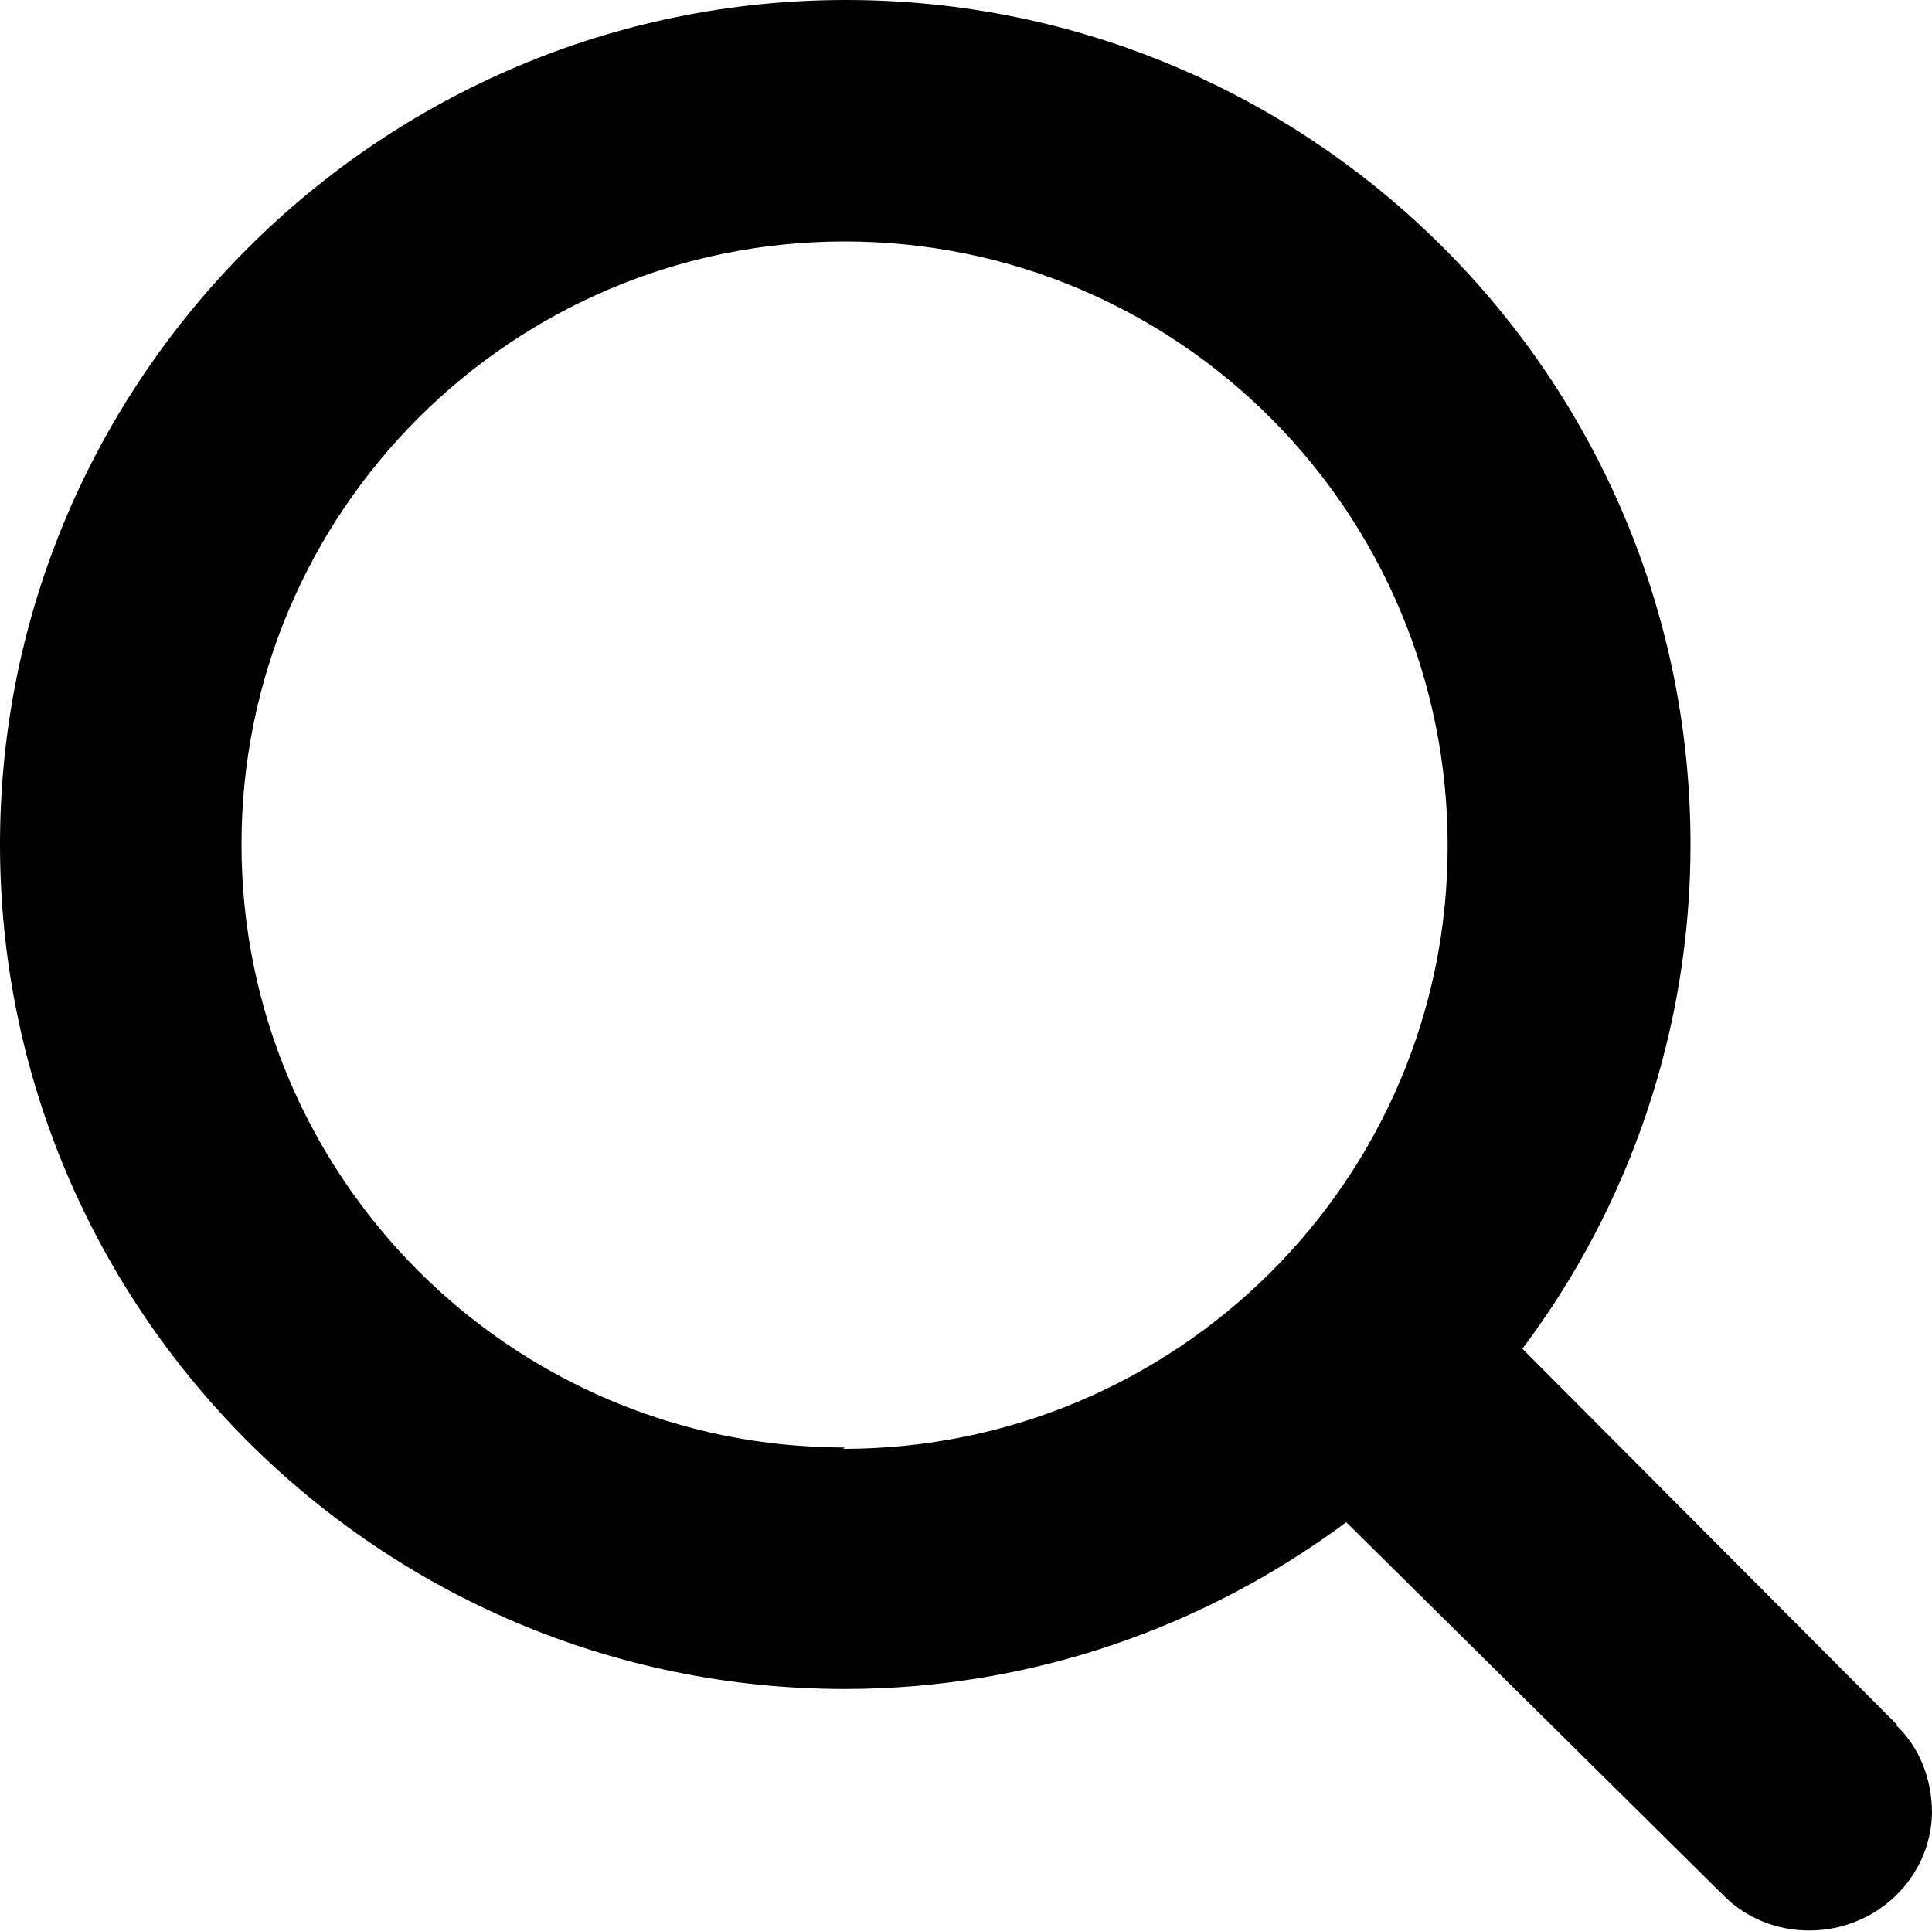
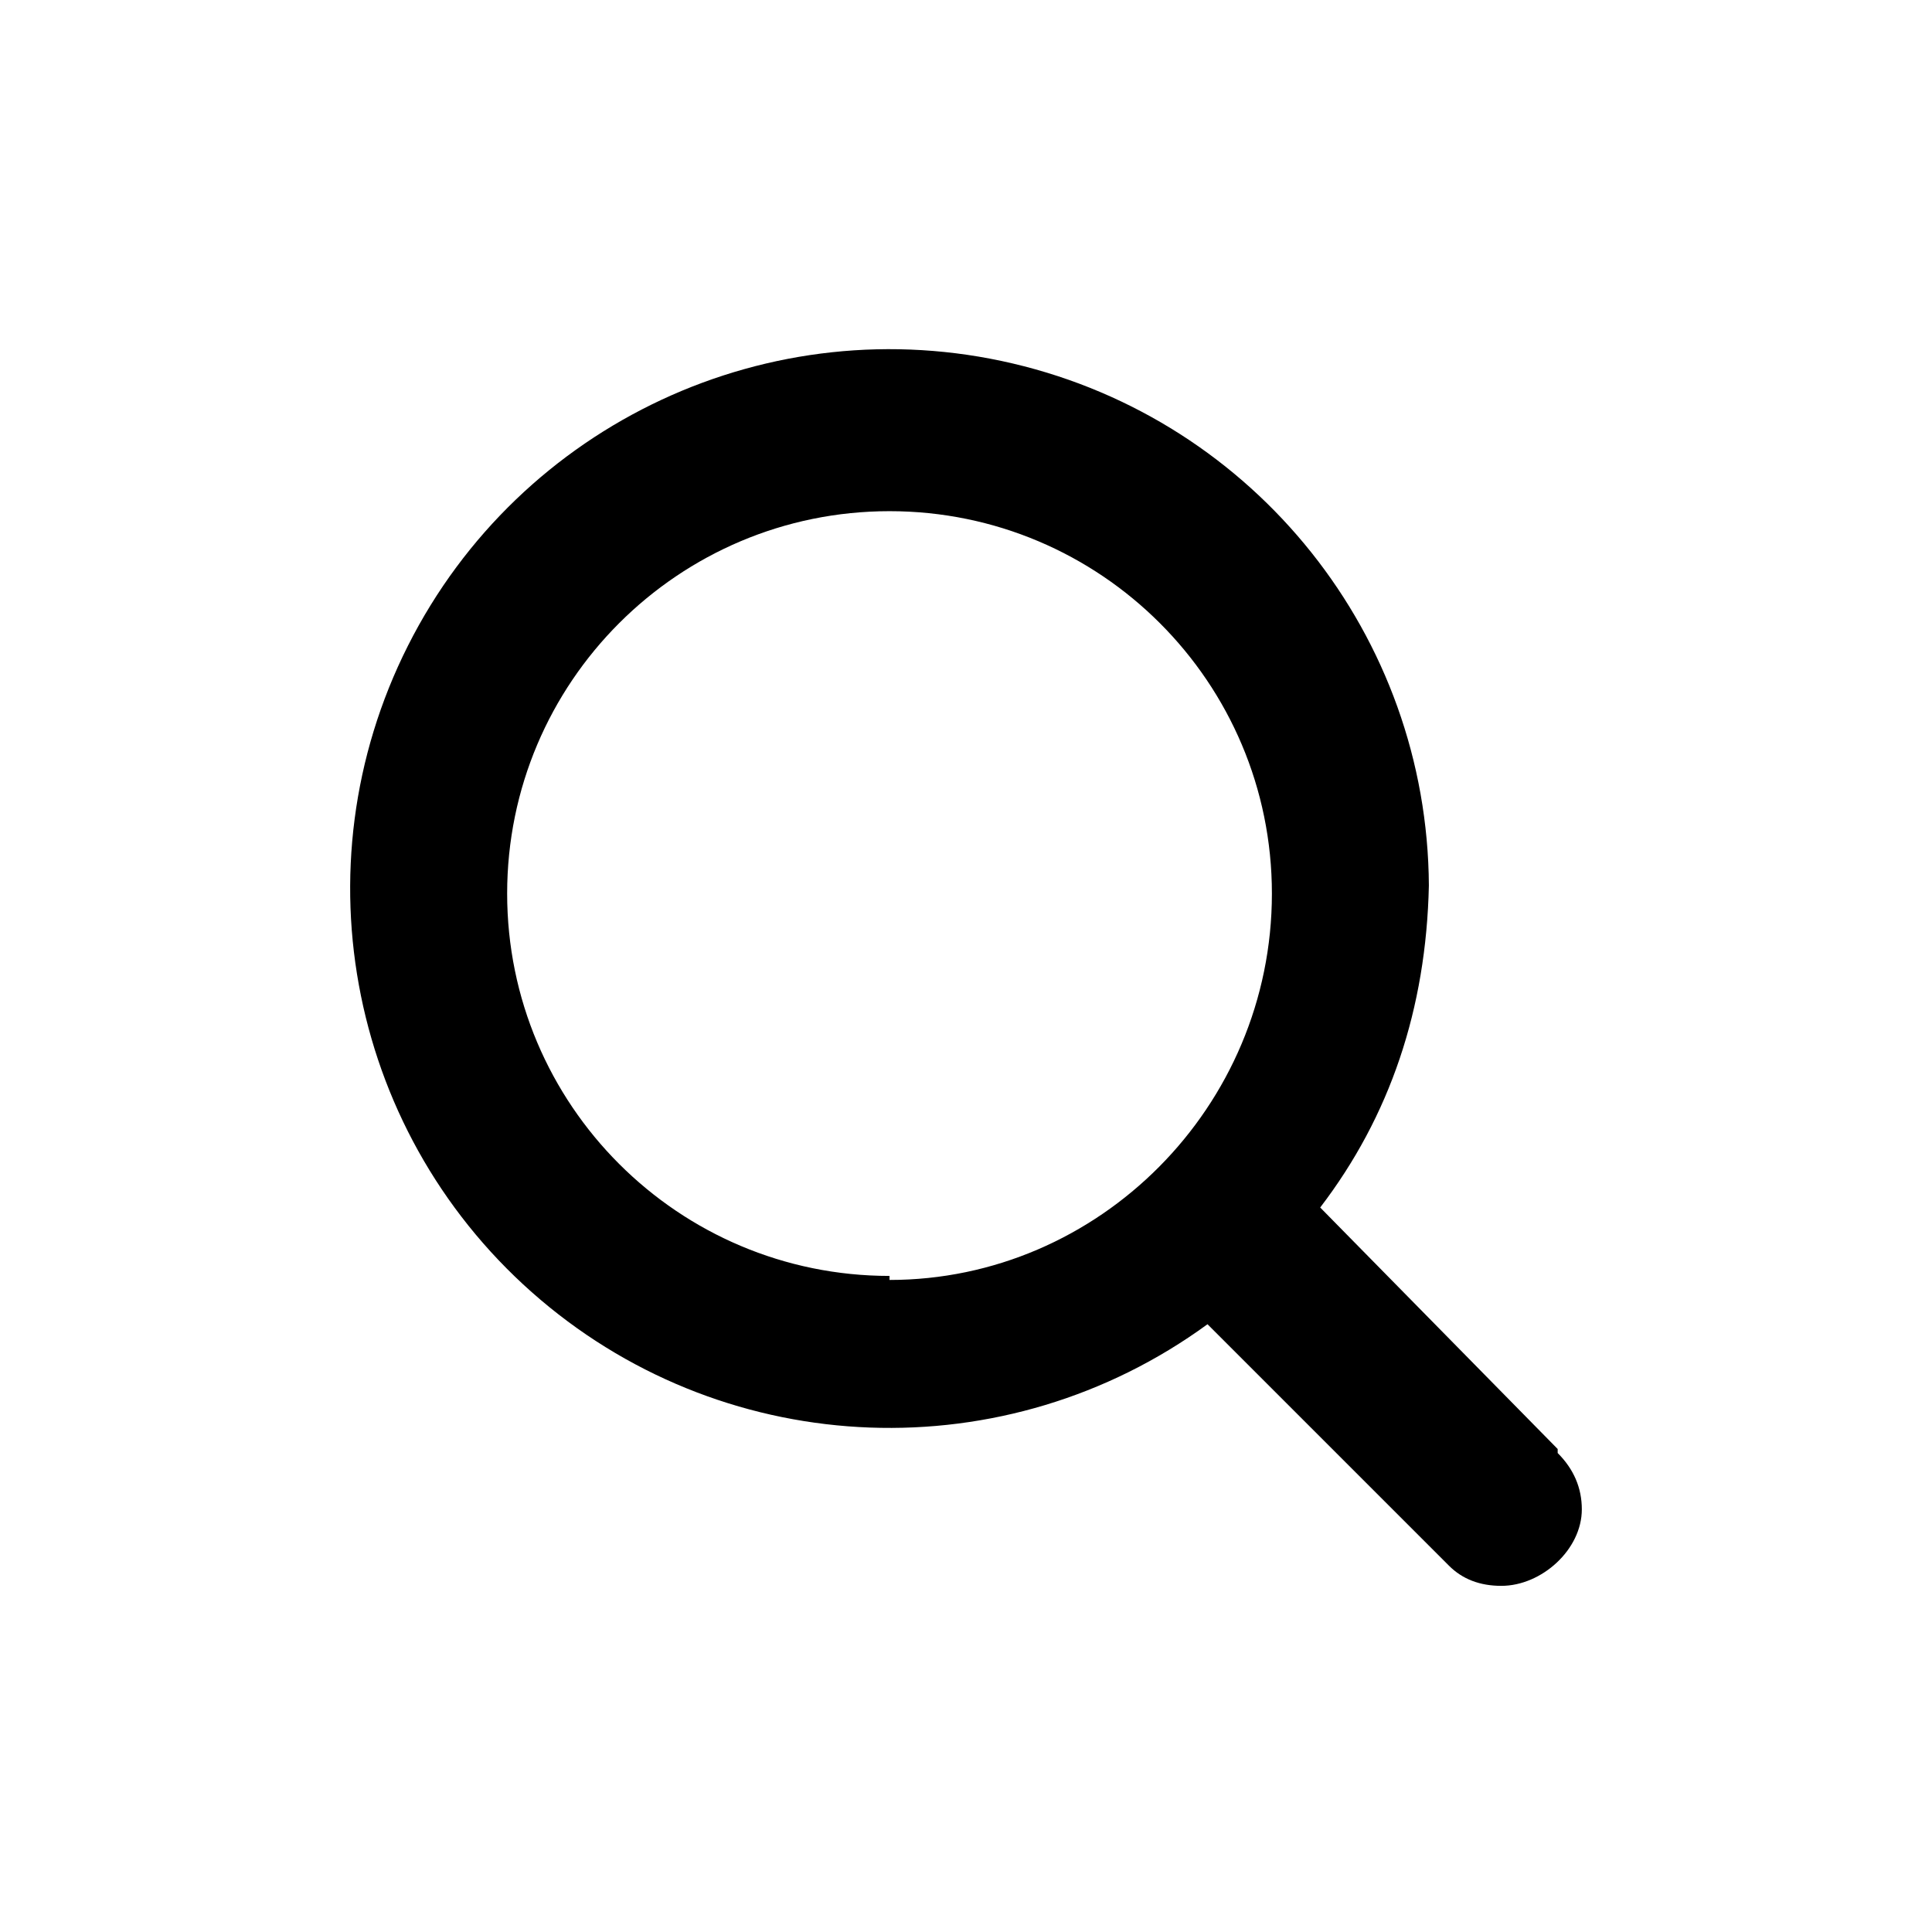
- <svg xmlns="http://www.w3.org/2000/svg" fill="none" viewBox="15 15 14.48 14.47">
-   <path d="m29.22 27.93-2.81-2.82a6.29 6.29 0 0 0 1.26-3.78c0-3.5-2.84-6.33-6.33-6.33S15 17.84 15 21.33s2.84 6.33 6.33 6.33c1.41 0 2.71-.47 3.76-1.25l2.83 2.8c.17.17.4.26.64.26.5 0 .91-.39.92-.88 0-.25-.09-.49-.27-.66h.01Zm-7.89-2.08c-2.5 0-4.52-2.03-4.52-4.52 0-2.5 2.03-4.52 4.52-4.52 2.5 0 4.52 2.03 4.52 4.53 0 2.5-2.03 4.52-4.53 4.52l.01-.01Z" fill="currentColor" />
+ <svg xmlns="http://www.w3.org/2000/svg" fill="none" viewBox="0 0 48 48">
+   <path fill="currentColor" d="m38.7 36-5.9-6q2.6-3.4 2.7-8A13.4 13.4 0 1 0 30 32.9l6 6q.5.5 1.3.5c1 0 2-.9 2-1.9q0-.8-.6-1.4m-16.6-4.4a9.5 9.5 0 1 1 9.5-9.5c0 5.3-4.3 9.6-9.5 9.6" />
</svg>
